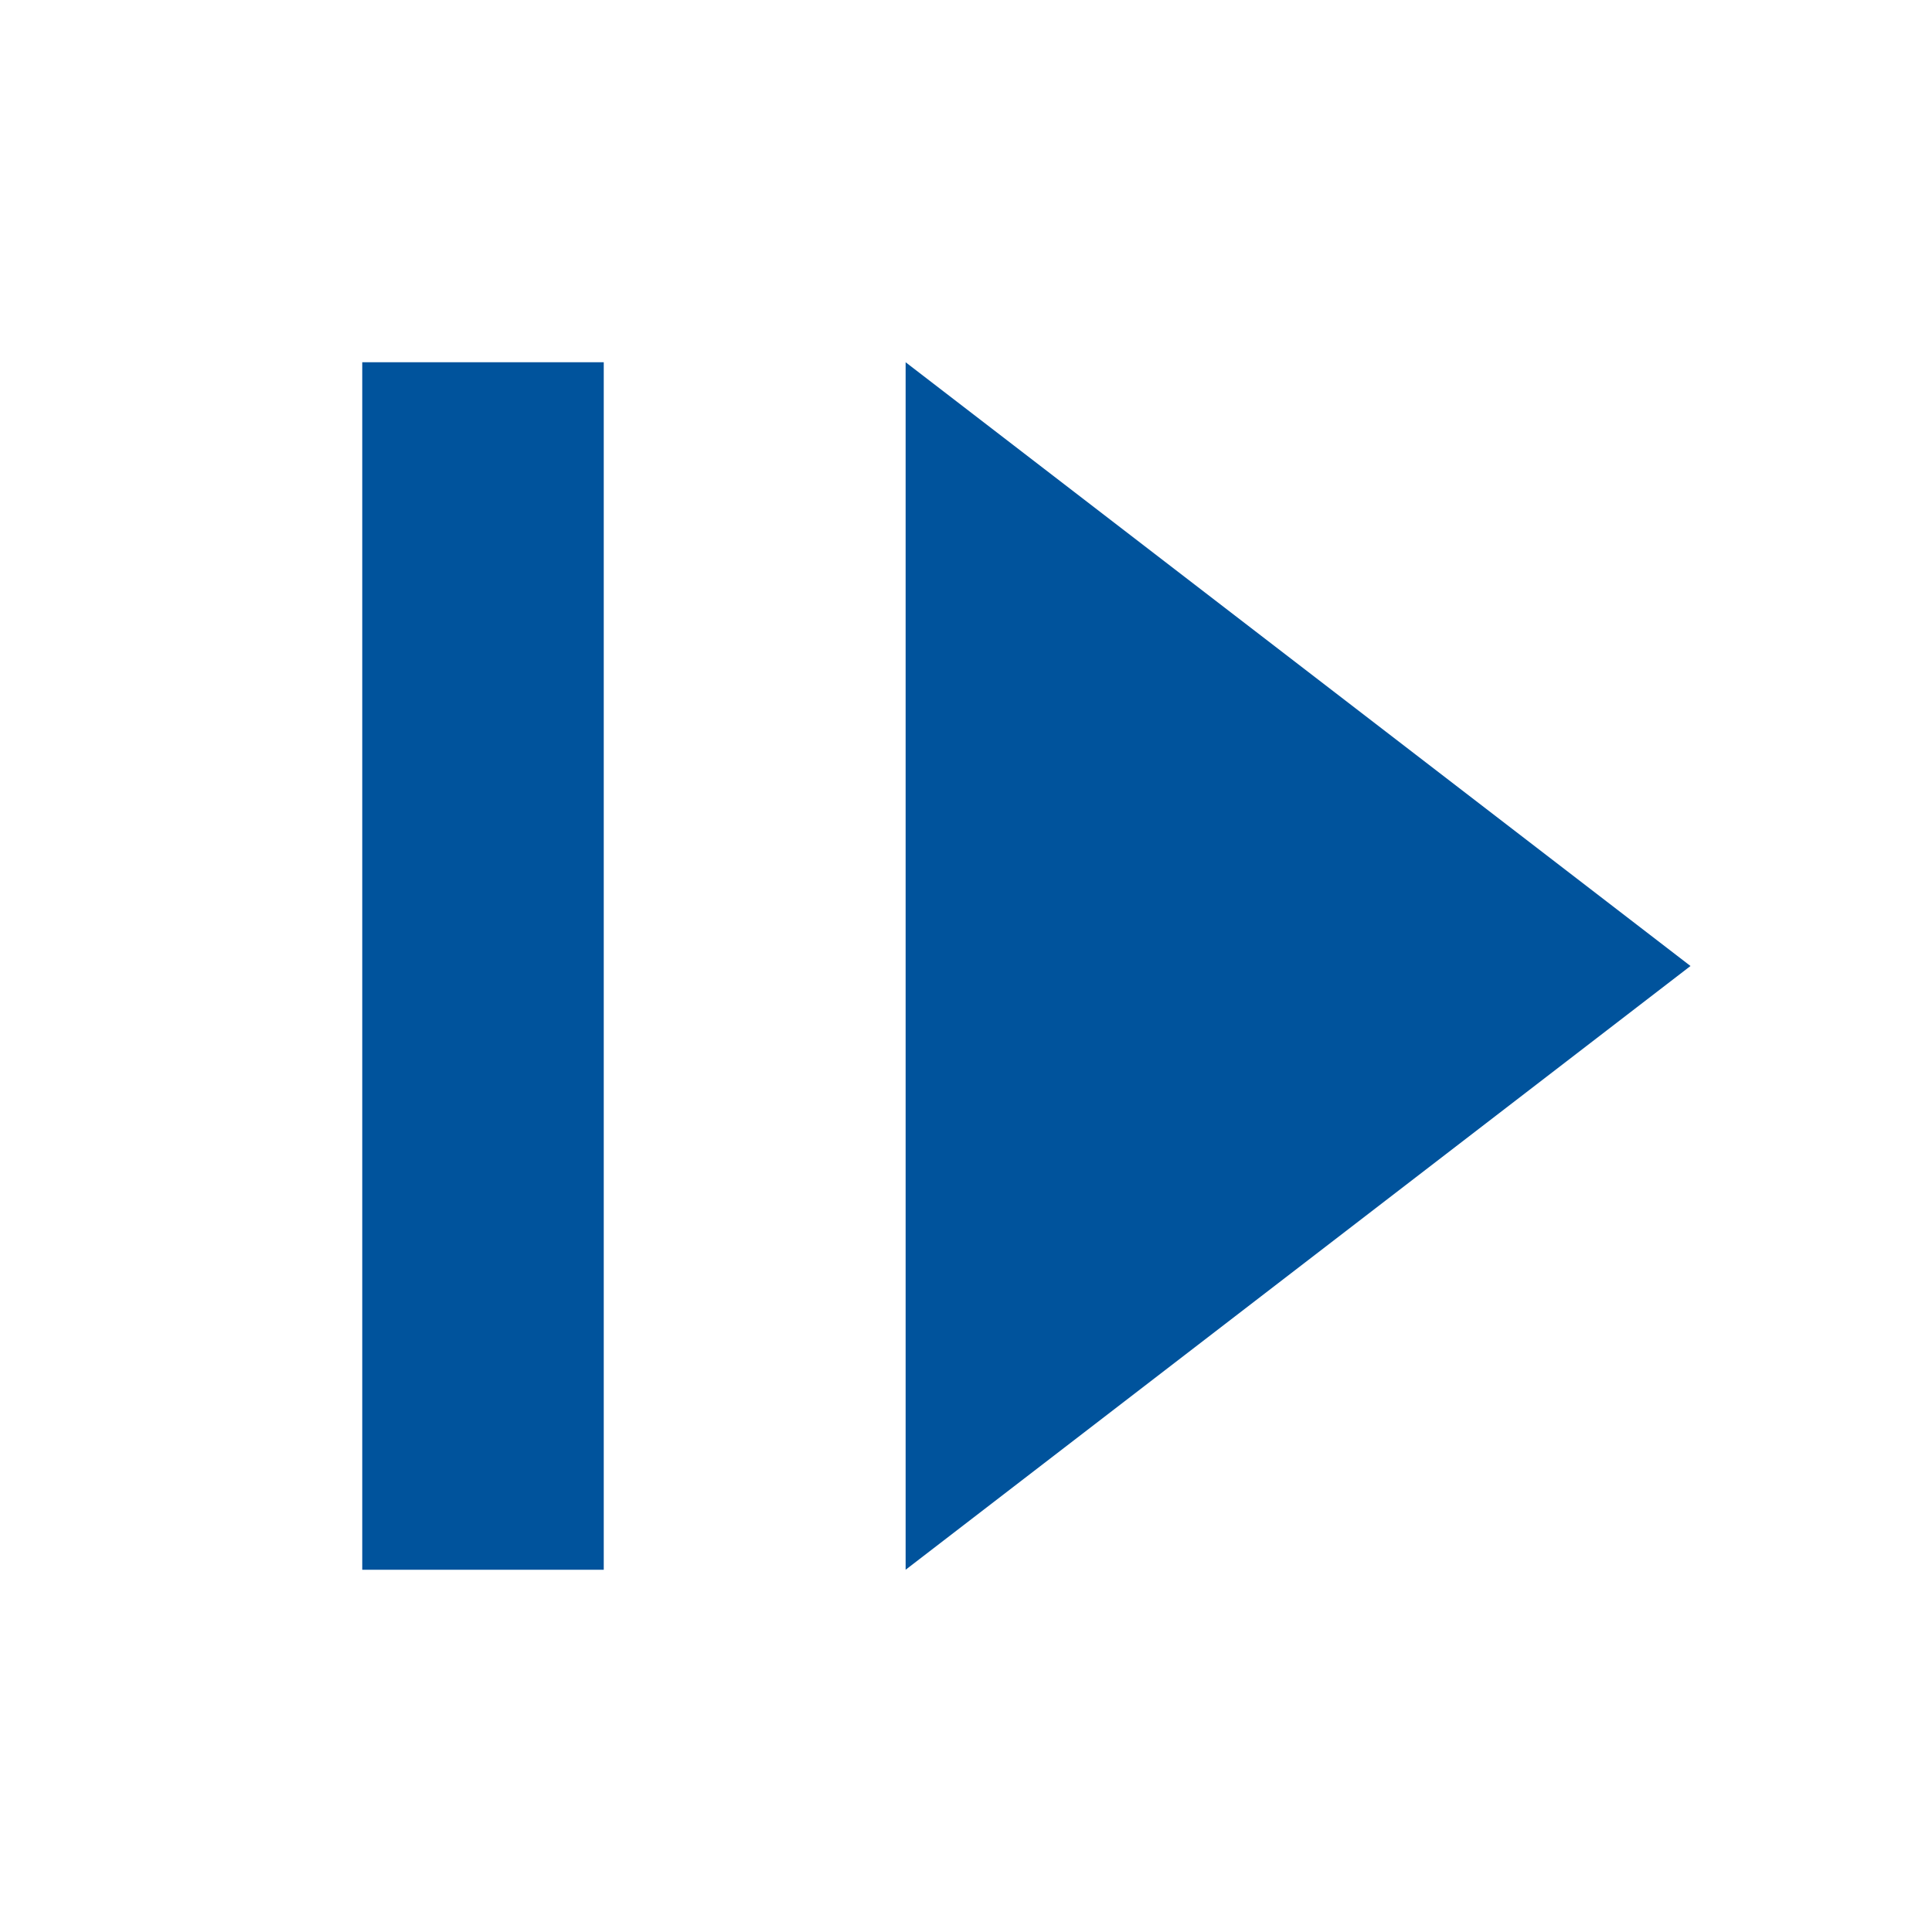
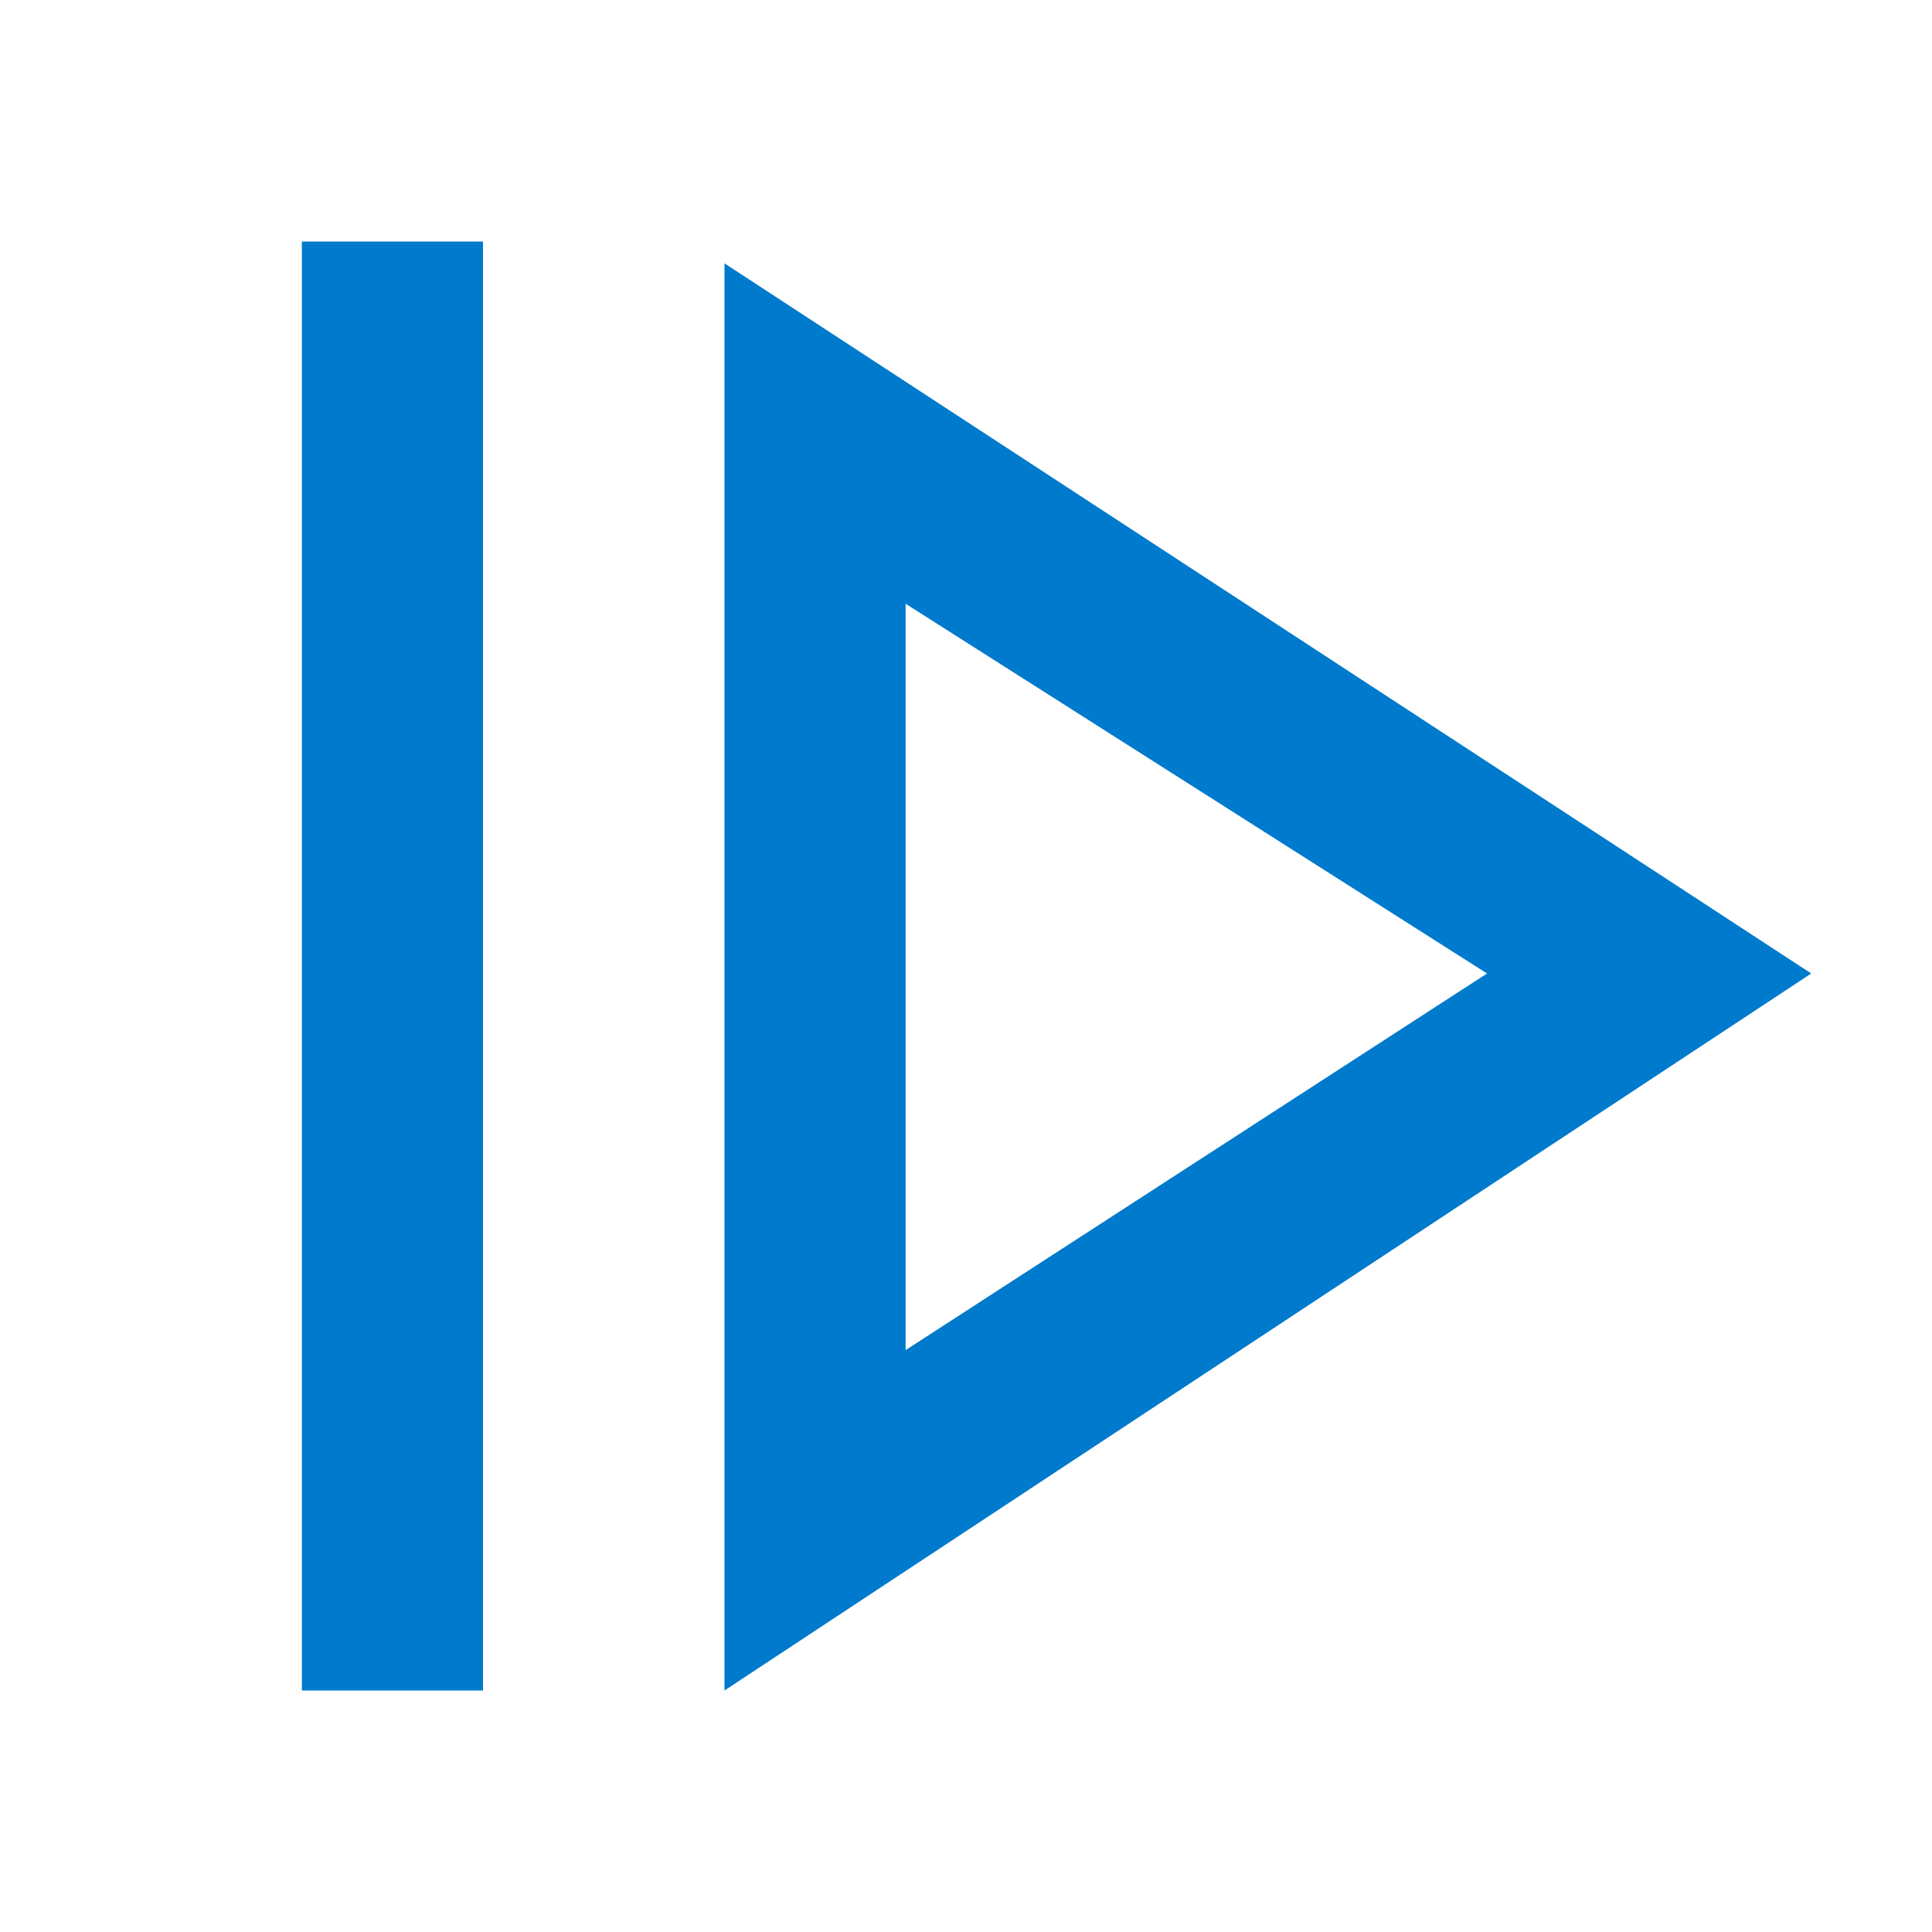
- <svg xmlns="http://www.w3.org/2000/svg" viewBox="0 0 16 16">
-   <defs>
-     <style>.icon-canvas-transparent,.icon-vs-out{fill:#f6f6f6;}.icon-canvas-transparent{opacity:0;}.icon-vs-action-blue{fill:#00539c;}</style>
-   </defs>
-   <g id="canvas">
-     <path class="icon-canvas-transparent" d="M16,0V16H0V0Z" />
-   </g>
-   <g id="outline" style="display: none;">
-     <path class="icon-vs-out" d="M15.64,8l-7.8,6H2V2H7.84Z" />
-   </g>
-   <g id="iconBg">
-     <path class="icon-vs-action-blue" d="M3,3H5V13H3ZM7.5,3V13L14,8Z" />
-   </g>
+ <svg xmlns="http://www.w3.org/2000/svg" width="16" height="16" viewBox="0 0 16 16" fill="none">
+   <path fill-rule="evenodd" clip-rule="evenodd" d="M2.5 2H4V2.24L4 14L2.5 14L2.5 2ZM6 2.181V14L15 8.062L6 2.181ZM12.315 8.062L7.5 5L7.5 11.181L12.315 8.062Z" fill="#007ACC" />
</svg>
